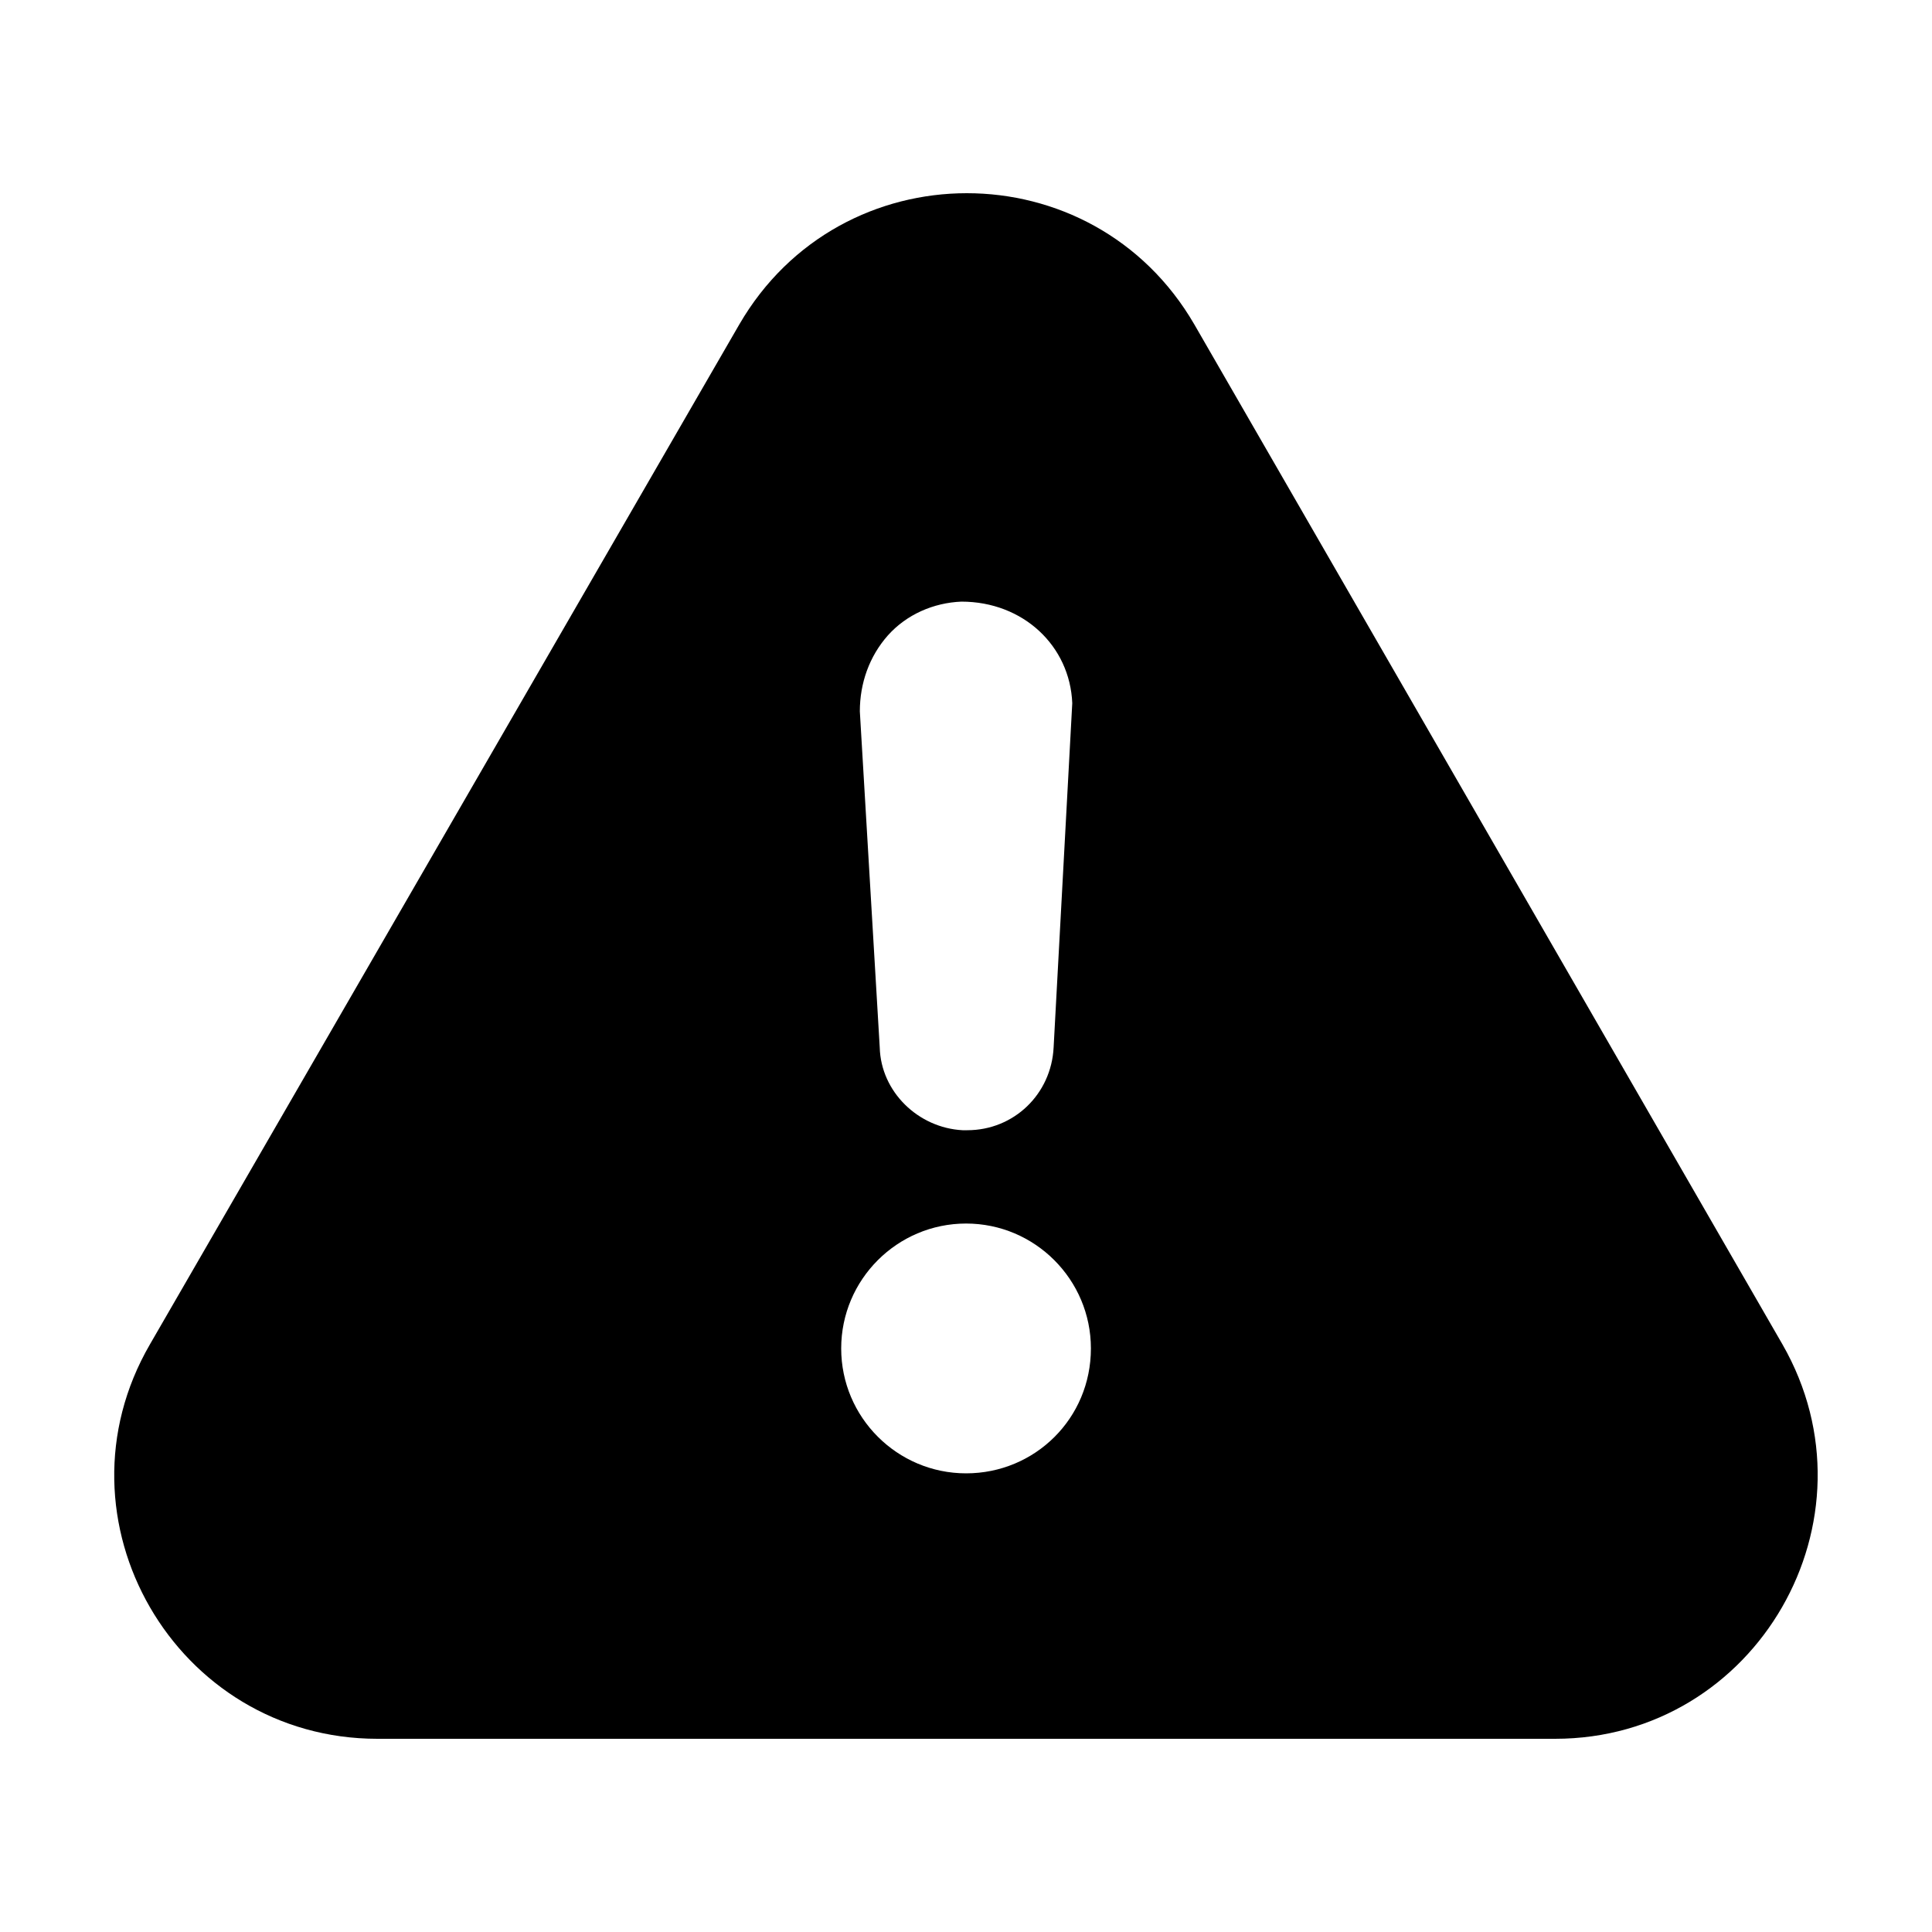
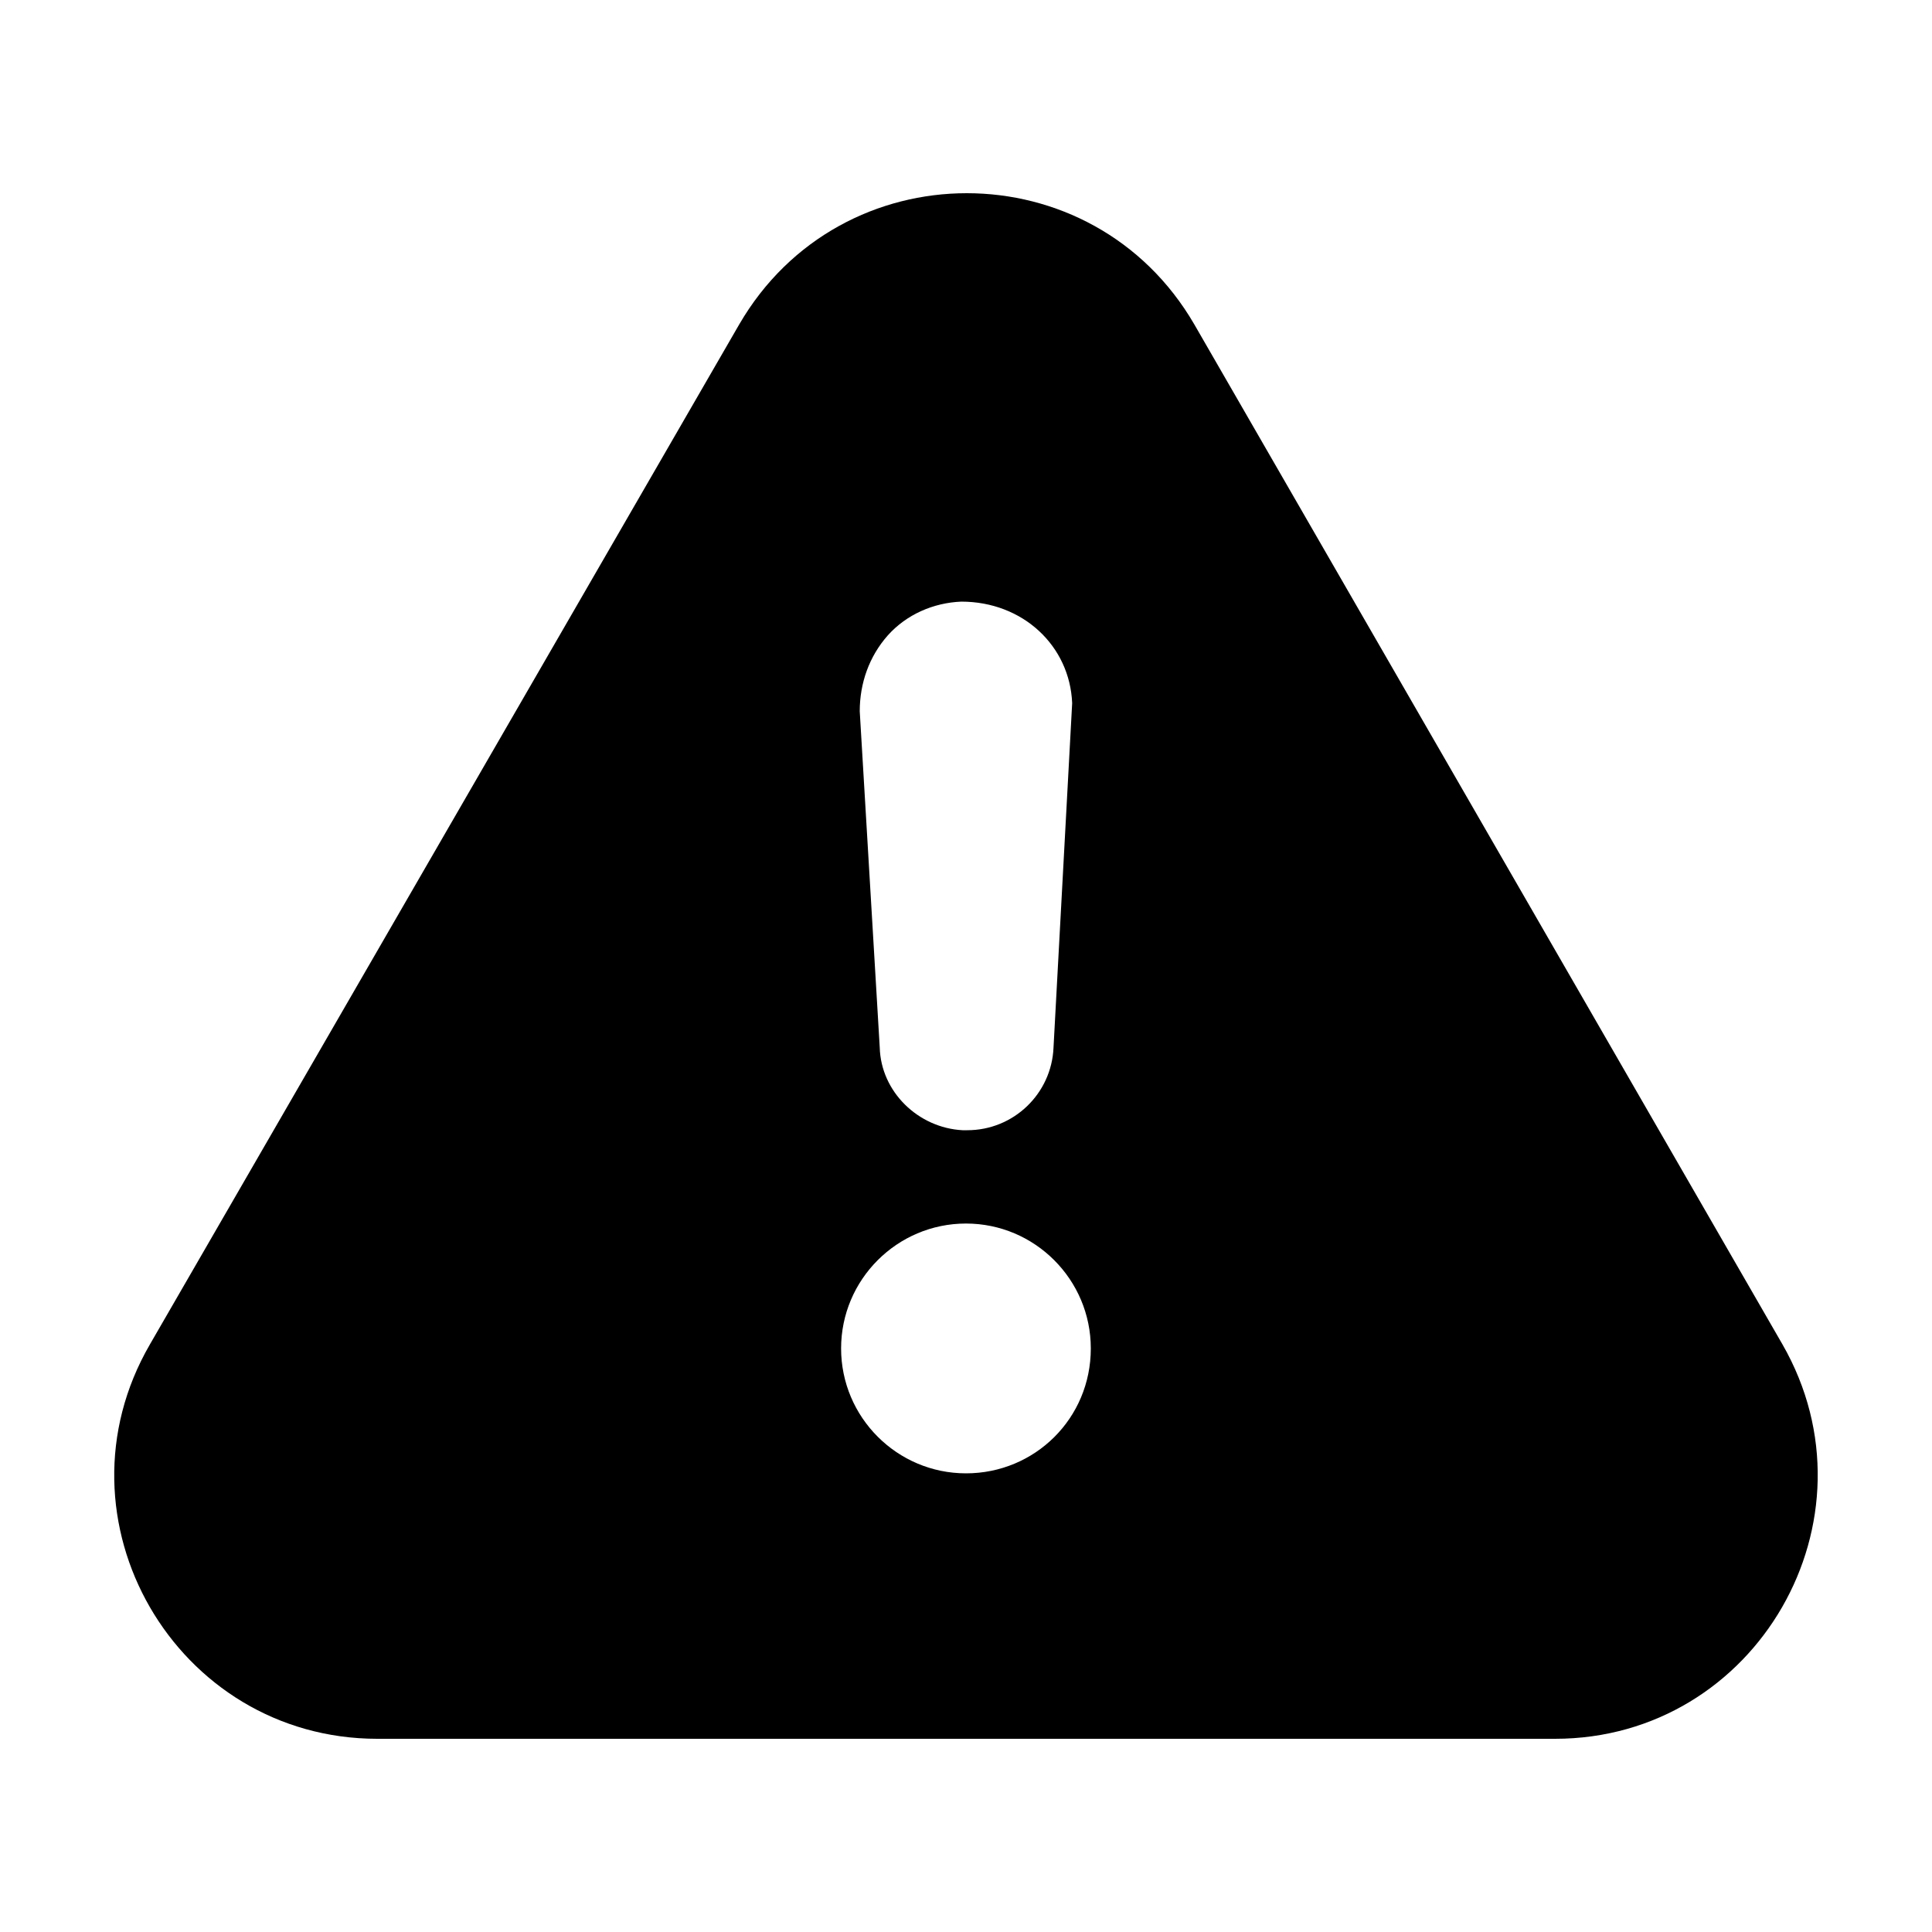
- <svg xmlns="http://www.w3.org/2000/svg" focusable="false" role="img" viewBox="0 0 20 20" fill="currentColor">
-   <path fill-rule="evenodd" d="M1.552 13.917L7.653 3.359C8.704 1.547 11.313 1.547 12.364 3.359L18.452 13.917C19.491 15.729 18.186 18 16.097 18H3.908C1.818 18 0.501 15.729 1.552 13.917ZM9.965 11.7C9.505 11.676 9.119 11.302 9.107 10.843L8.901 7.364C8.901 7.074 8.998 6.796 9.191 6.578C9.385 6.361 9.663 6.24 9.952 6.228C10.593 6.228 11.076 6.687 11.1 7.279L10.907 10.843C10.883 11.326 10.496 11.7 10.013 11.7H9.965ZM10.001 15.252C9.288 15.252 8.708 14.672 8.708 13.959C8.708 13.246 9.288 12.666 10.001 12.666C10.713 12.666 11.293 13.246 11.293 13.959C11.293 14.684 10.713 15.252 10.001 15.252Z" clip-rule="evenodd" />
+ <svg xmlns="http://www.w3.org/2000/svg" viewBox="0 0 20 20" fill="currentColor" aria-hidden="true" focusable="false" role="img">
+   <path fill-rule="evenodd" d="M1.552 13.917l6.1-10.558c1.052-1.812 3.66-1.812 4.712 0l6.088 10.558c1.04 1.812-.266 4.083-2.355 4.083H3.907c-2.089 0-3.406-2.271-2.355-4.083zM9.965 11.7c-.46-.024-.846-.398-.858-.857L8.9 7.363c0-.29.097-.567.29-.785.194-.217.472-.338.761-.35.64 0 1.124.46 1.148 1.051l-.193 3.564a.893.893 0 01-.894.857h-.048zM10 15.252c-.713 0-1.293-.58-1.293-1.293s.58-1.293 1.293-1.293c.712 0 1.292.58 1.292 1.293 0 .725-.58 1.293-1.292 1.293z" clip-rule="evenodd" />
</svg>
